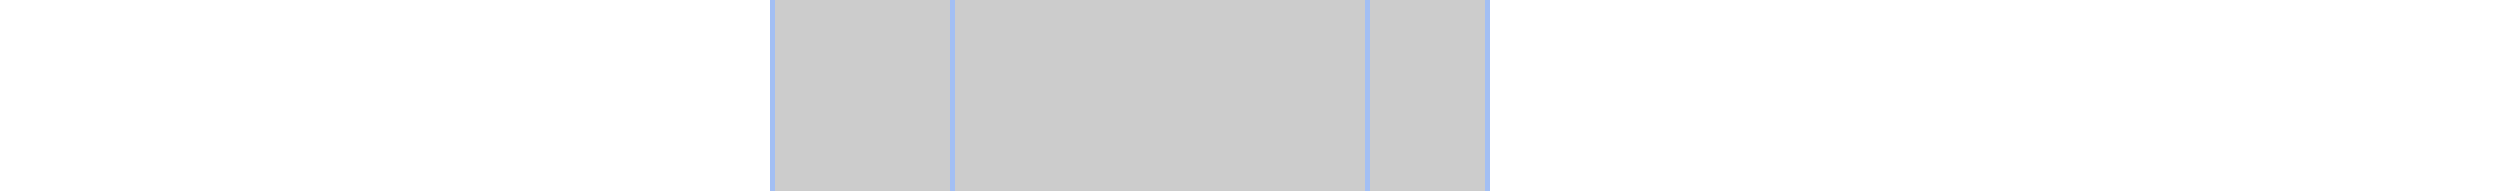
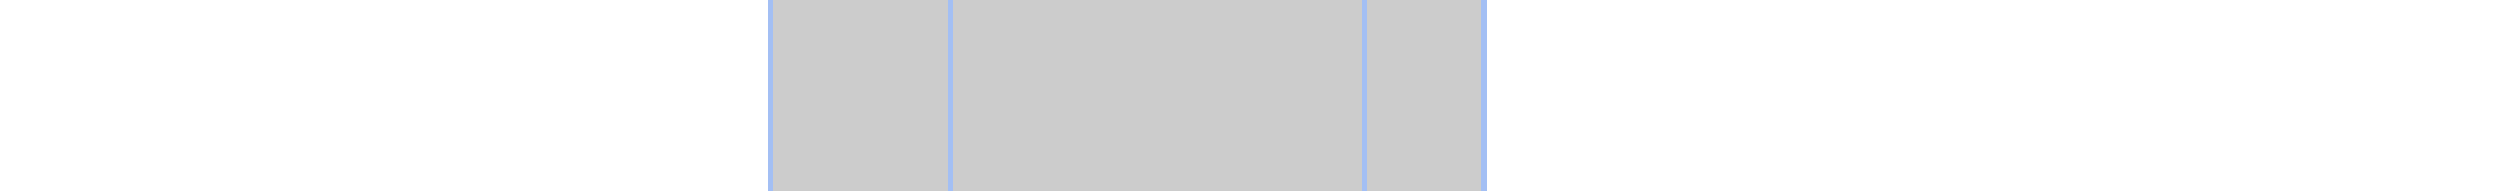
- <svg xmlns="http://www.w3.org/2000/svg" viewBox="0 0 458 35" shape-rendering="crispEdges">
+ <svg xmlns="http://www.w3.org/2000/svg" viewBox="0 0 459 35" shape-rendering="crispEdges">
  <rect y="0" x="141" width="132" height="35" fill="#cccccc" />
  <rect y="0" x="141" width="1" height="35" fill="#eecccc" />
  <rect y="0" x="174" width="1" height="35" fill="#eecccc" />
  <rect y="0" x="250" width="1" height="35" fill="#eecccc" />
  <rect y="0" x="272" width="1" height="35" fill="#eecccc" />
  <rect y="0" x="141" width="1" height="35" fill="#a3bff4" />
  <rect y="0" x="174" width="1" height="35" fill="#a3bff4" />
  <rect y="0" x="250" width="1" height="35" fill="#a3bff4" />
  <rect y="0" x="272" width="1" height="35" fill="#a3bff4" />
</svg>
